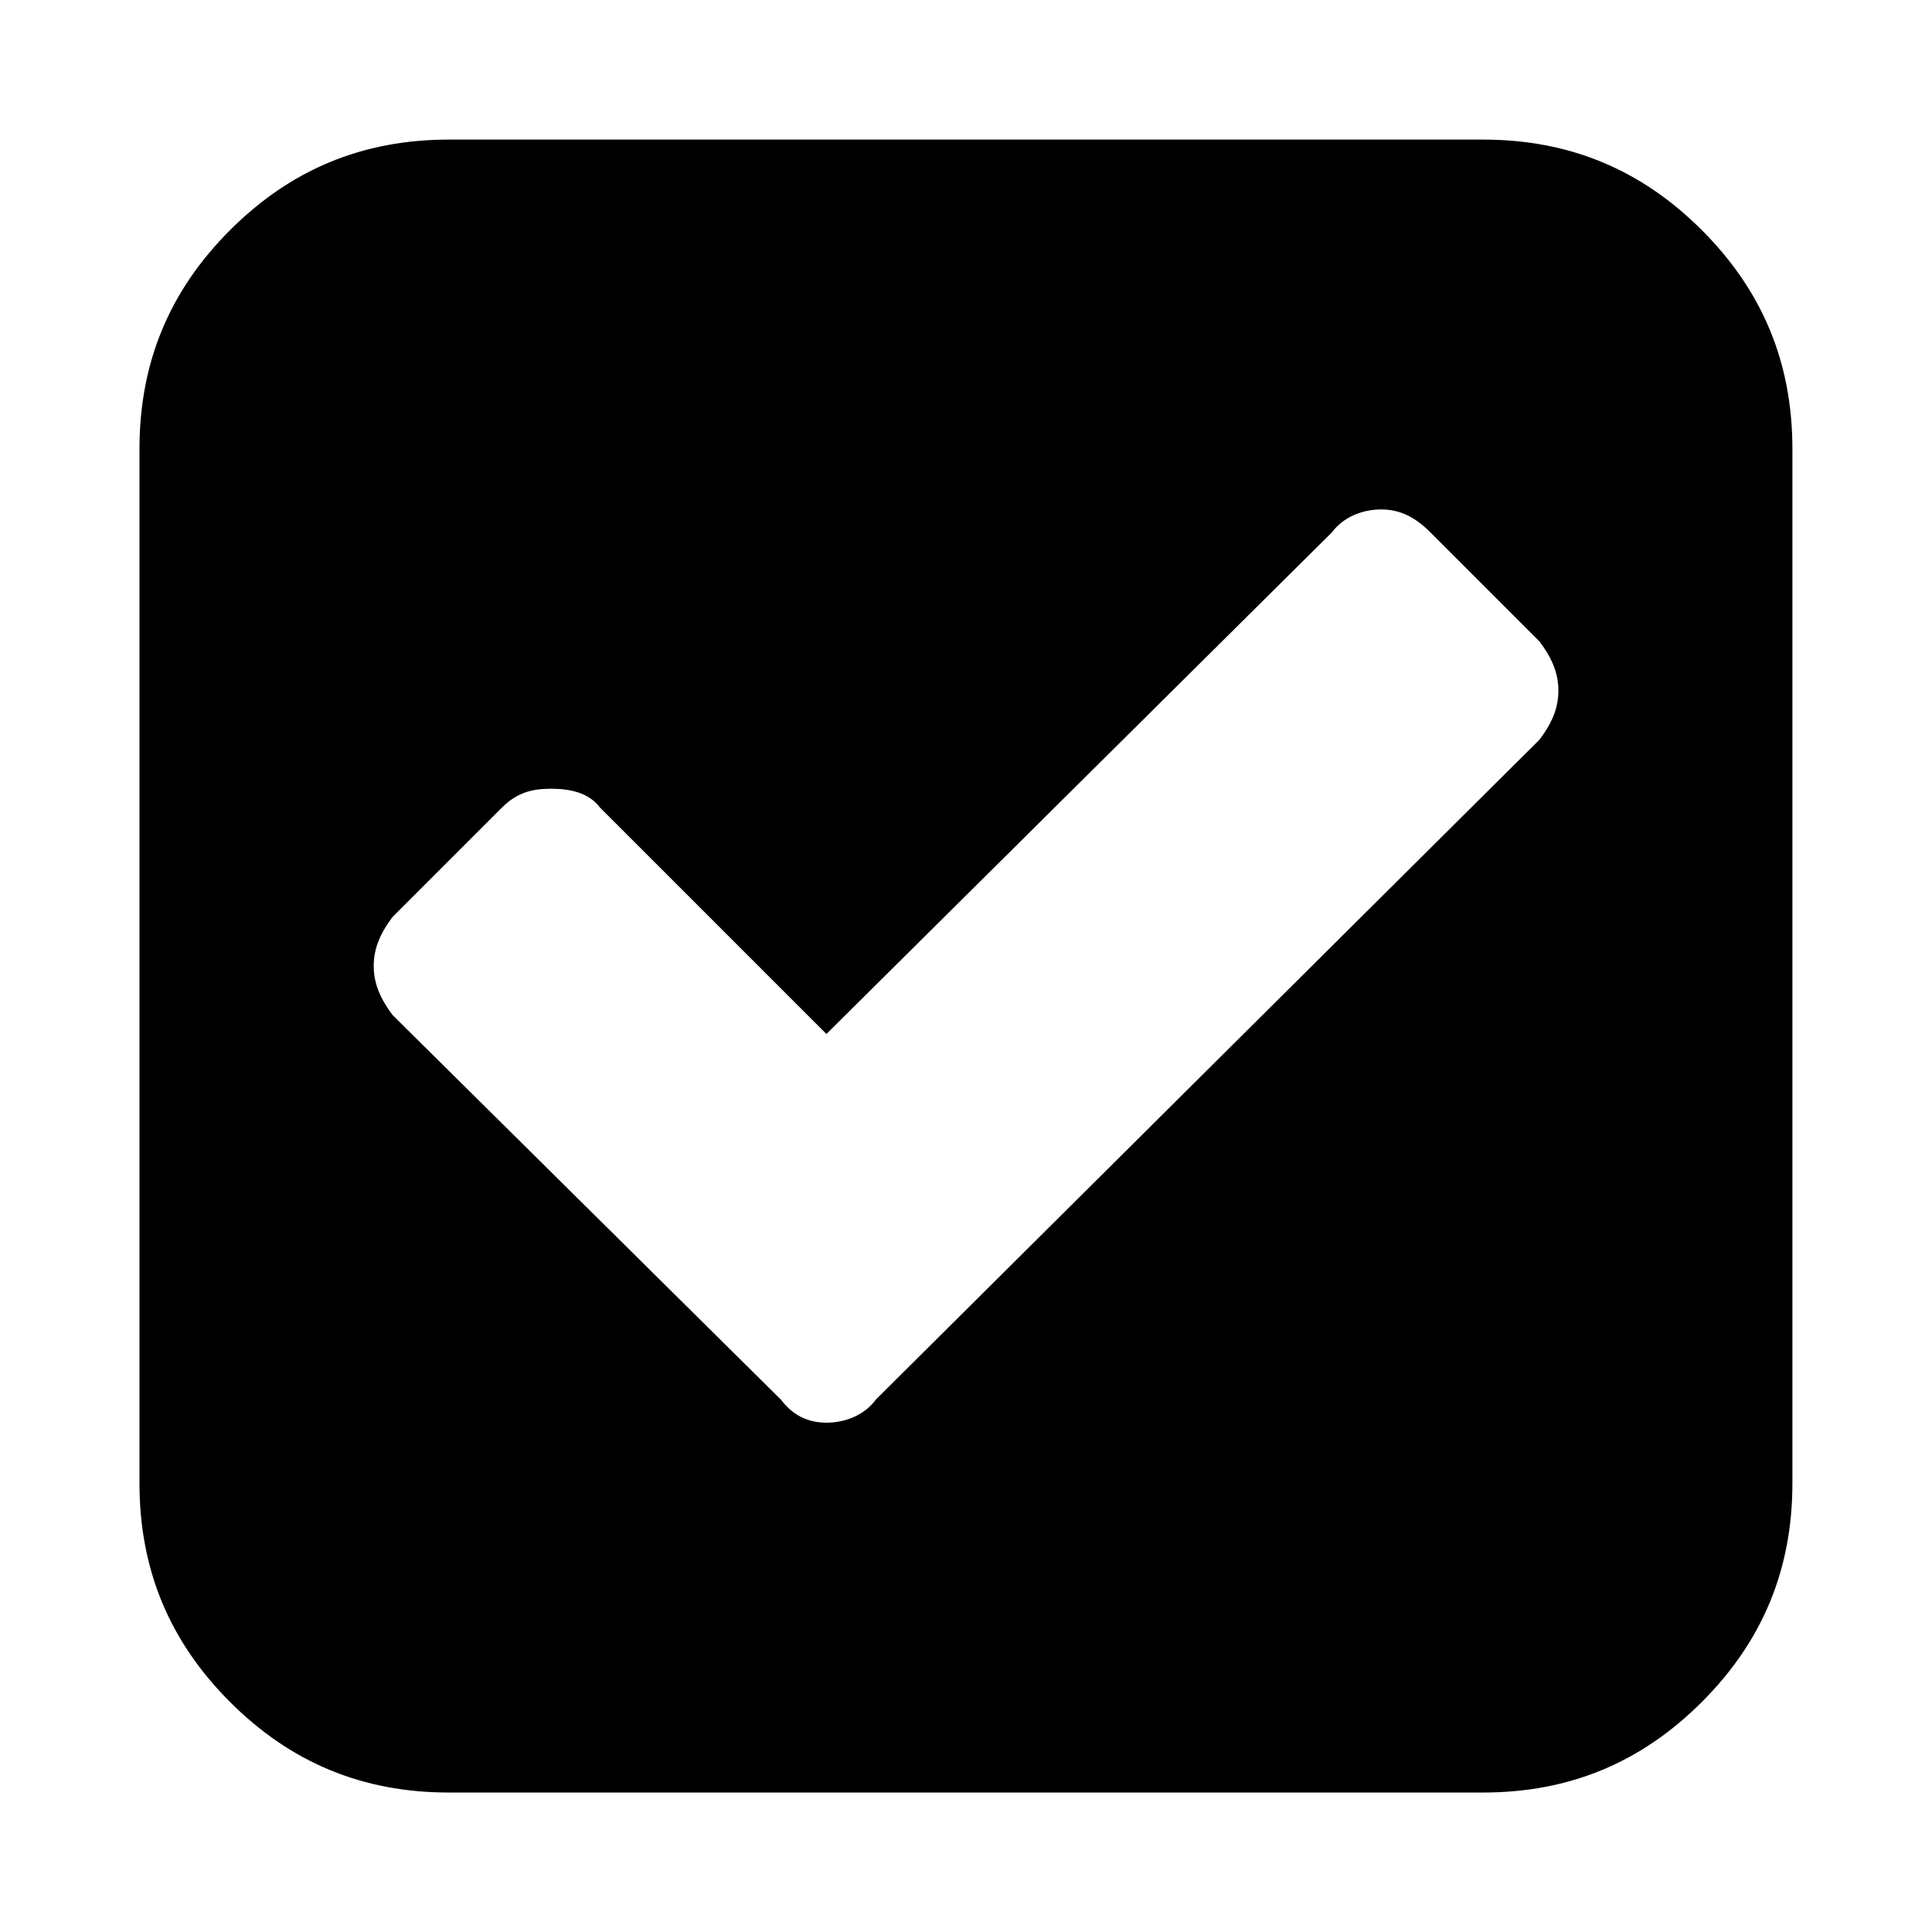
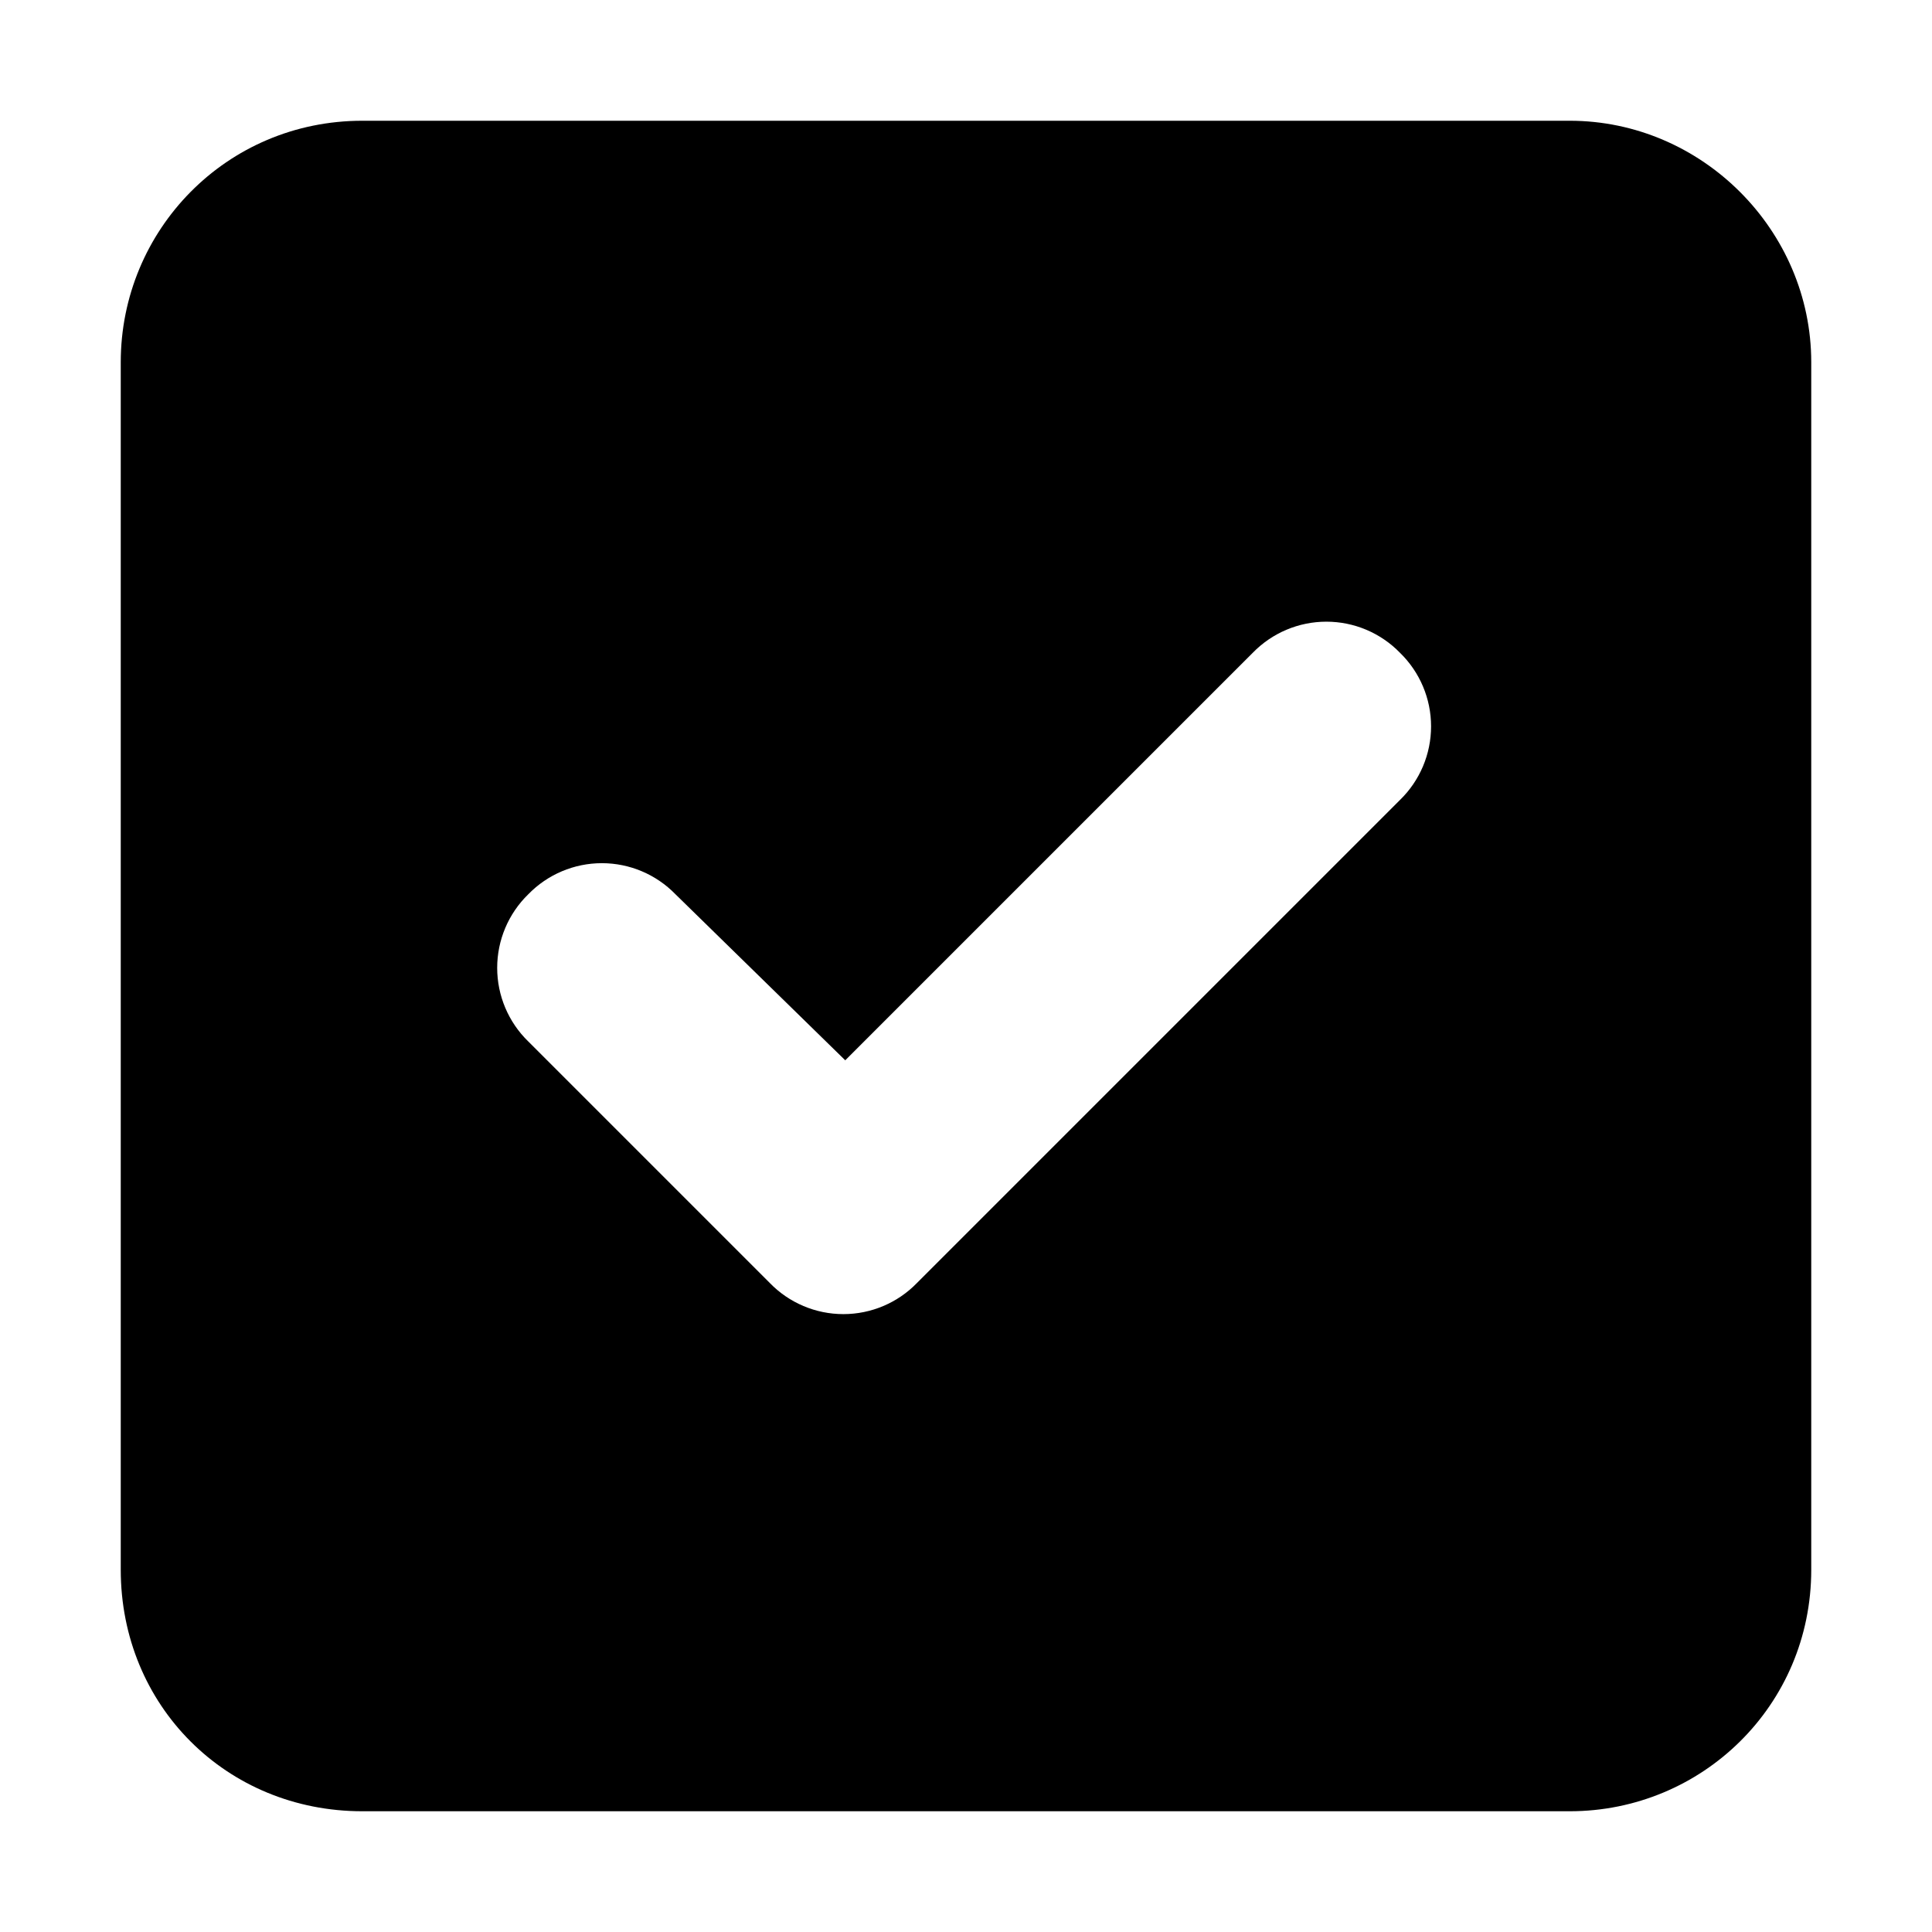
<svg xmlns="http://www.w3.org/2000/svg" id="icon-tick-inverse" viewBox="0 0 16 16">
-   <path d="M7.25 11.594l5.5-5.469c0.094-0.125 0.156-0.25 0.156-0.406s-0.063-0.281-0.156-0.406l-0.906-0.906c-0.125-0.125-0.25-0.188-0.406-0.188s-0.313 0.063-0.406 0.188l-4.188 4.156-1.875-1.875c-0.094-0.125-0.25-0.156-0.406-0.156s-0.281 0.031-0.406 0.156l-0.906 0.906c-0.094 0.125-0.156 0.25-0.156 0.406s0.063 0.281 0.156 0.406l3.219 3.188c0.094 0.125 0.219 0.188 0.375 0.188s0.313-0.063 0.406-0.188zM14.844 3.719v8.563c0 0.719-0.25 1.313-0.75 1.813s-1.094 0.75-1.813 0.75h-8.563c-0.719 0-1.313-0.25-1.813-0.75s-0.75-1.094-0.75-1.813v-8.563c0-0.719 0.25-1.313 0.75-1.813s1.094-0.75 1.813-0.75h8.563c0.719 0 1.313 0.25 1.813 0.75s0.75 1.094 0.75 1.813z" />
+   <path d="M13 1c1.094 0 2 .906 2 2v10c0 1.125-.906 2-2 2H3c-1.125 0-2-.875-2-2V3c0-1.094.875-2 2-2h10Zm-1.406 5.625a.85.85 0 0 0 0-1.219.85.85 0 0 0-1.219 0L7 8.781 5.594 7.406a.85.85 0 0 0-1.219 0 .85.85 0 0 0 0 1.219l2 2a.849.849 0 0 0 1.219 0l4-4Z" />
</svg>
